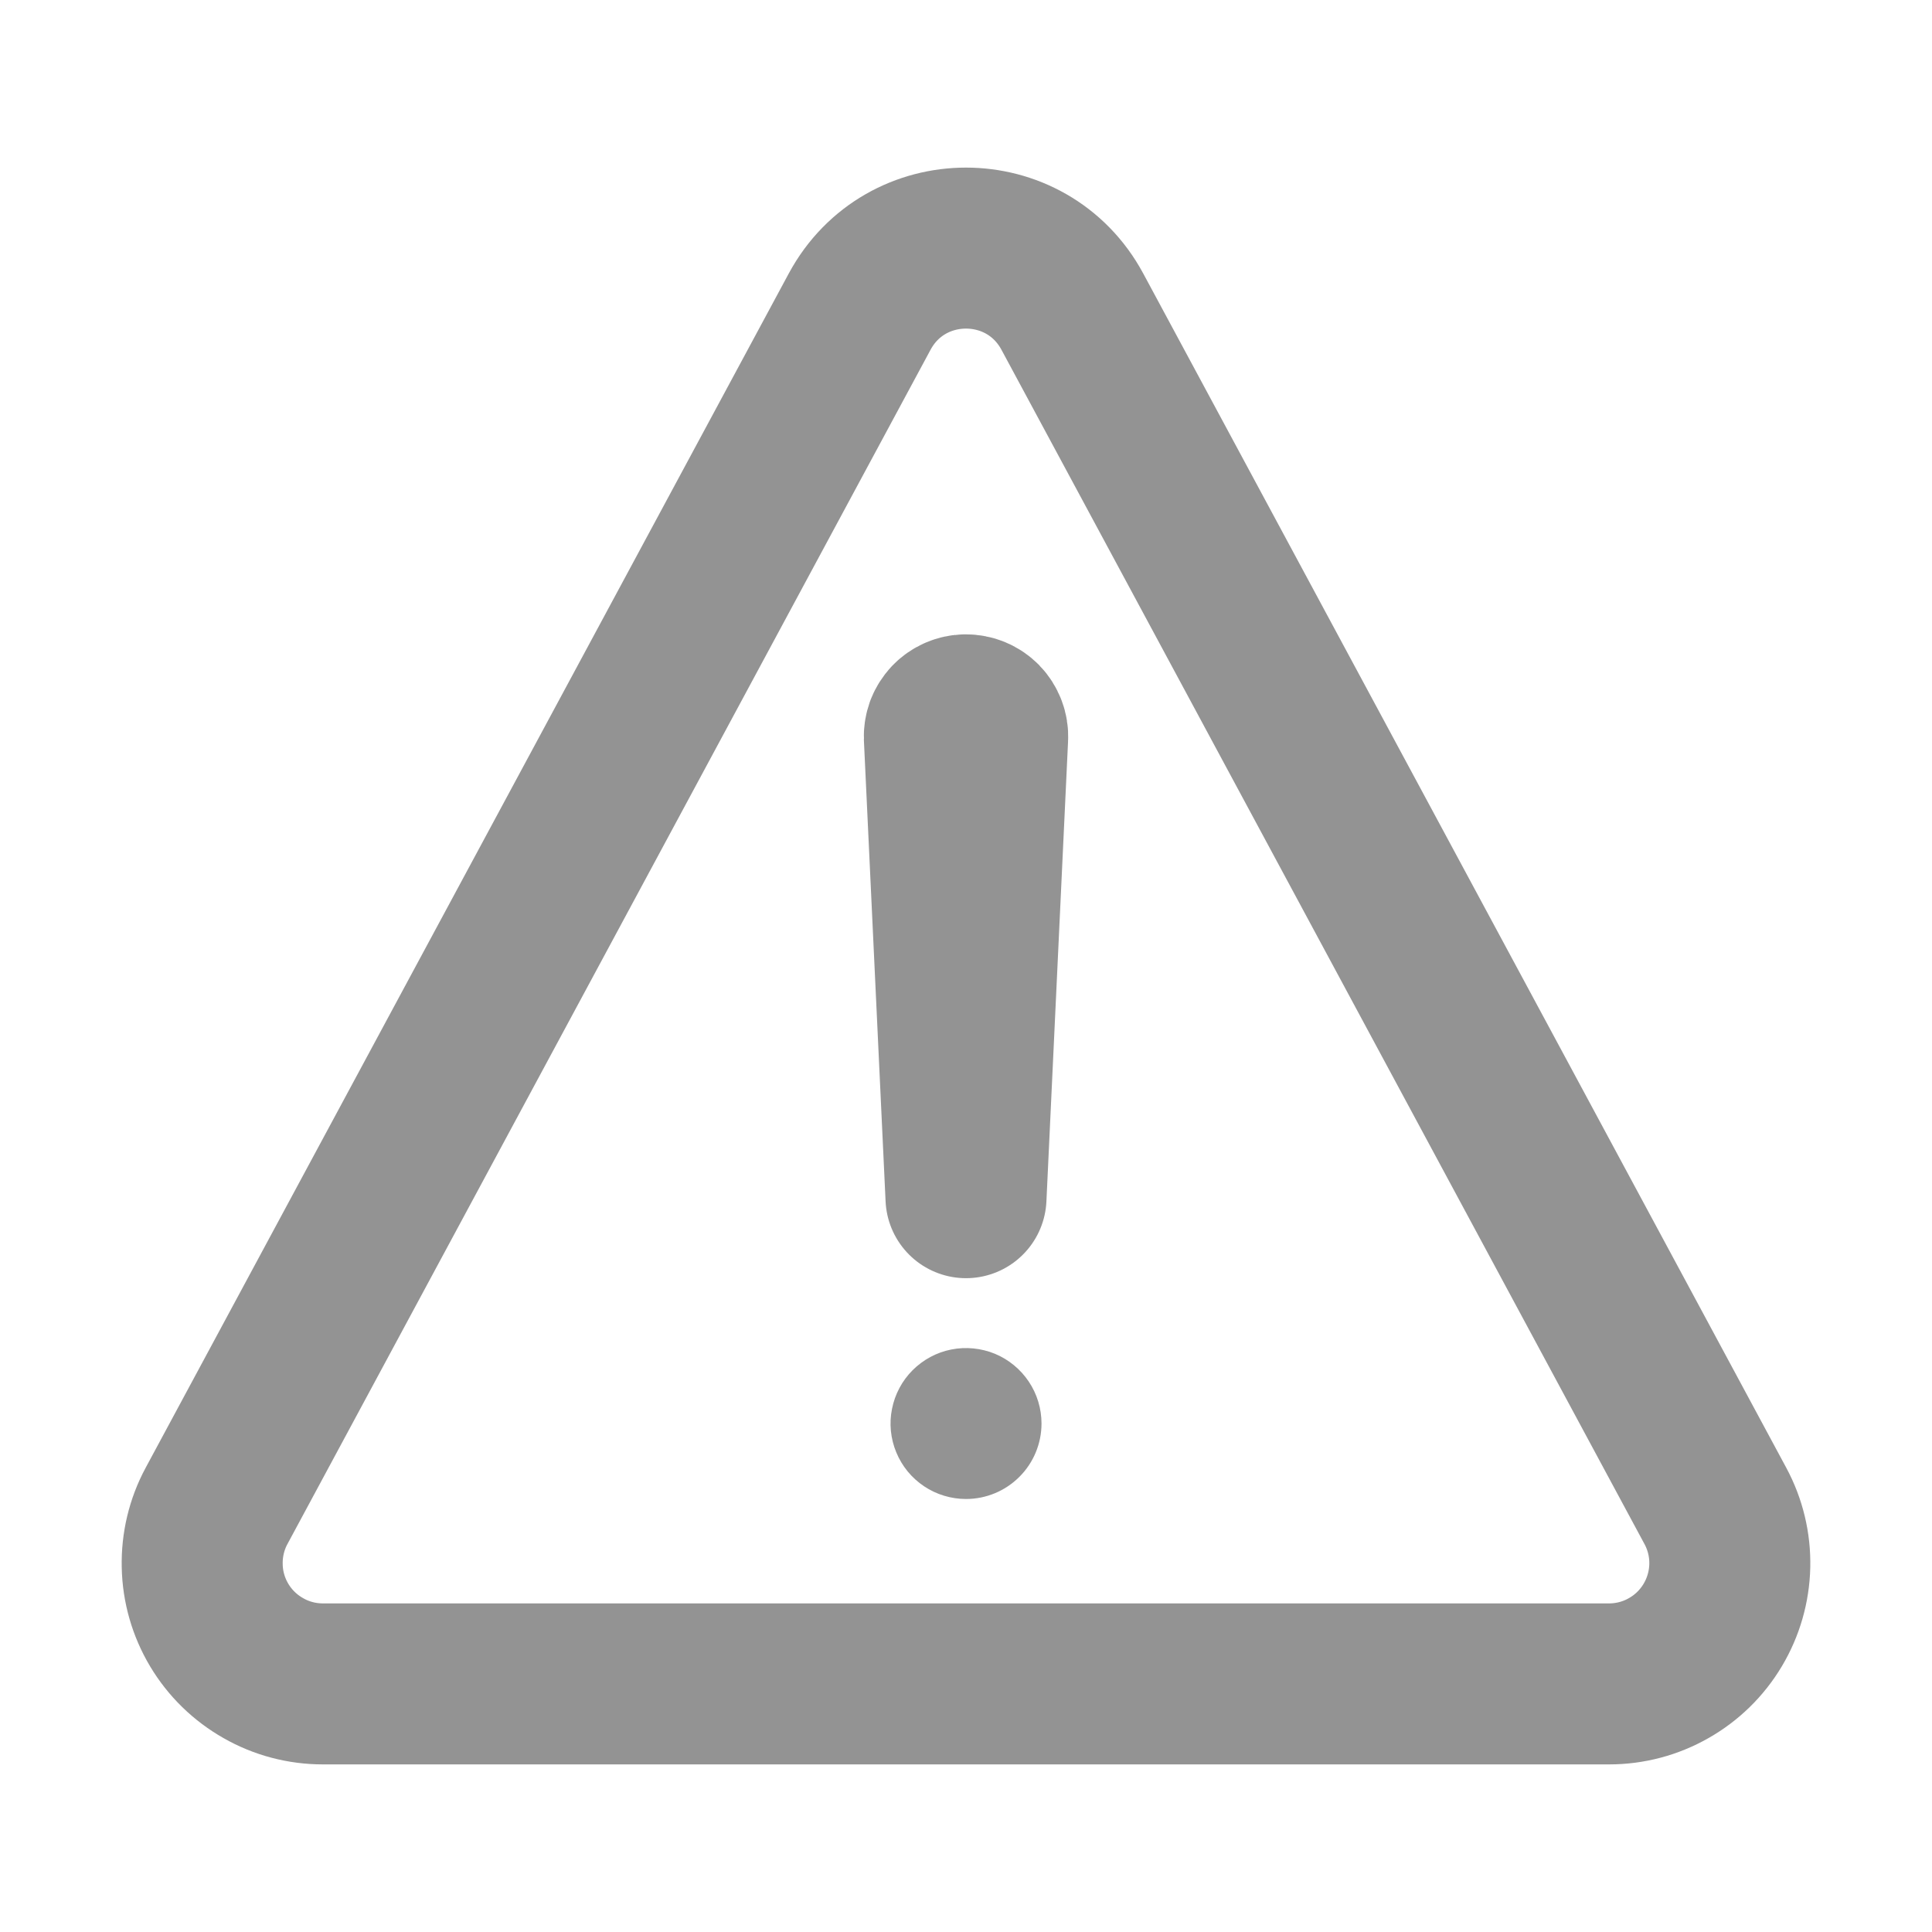
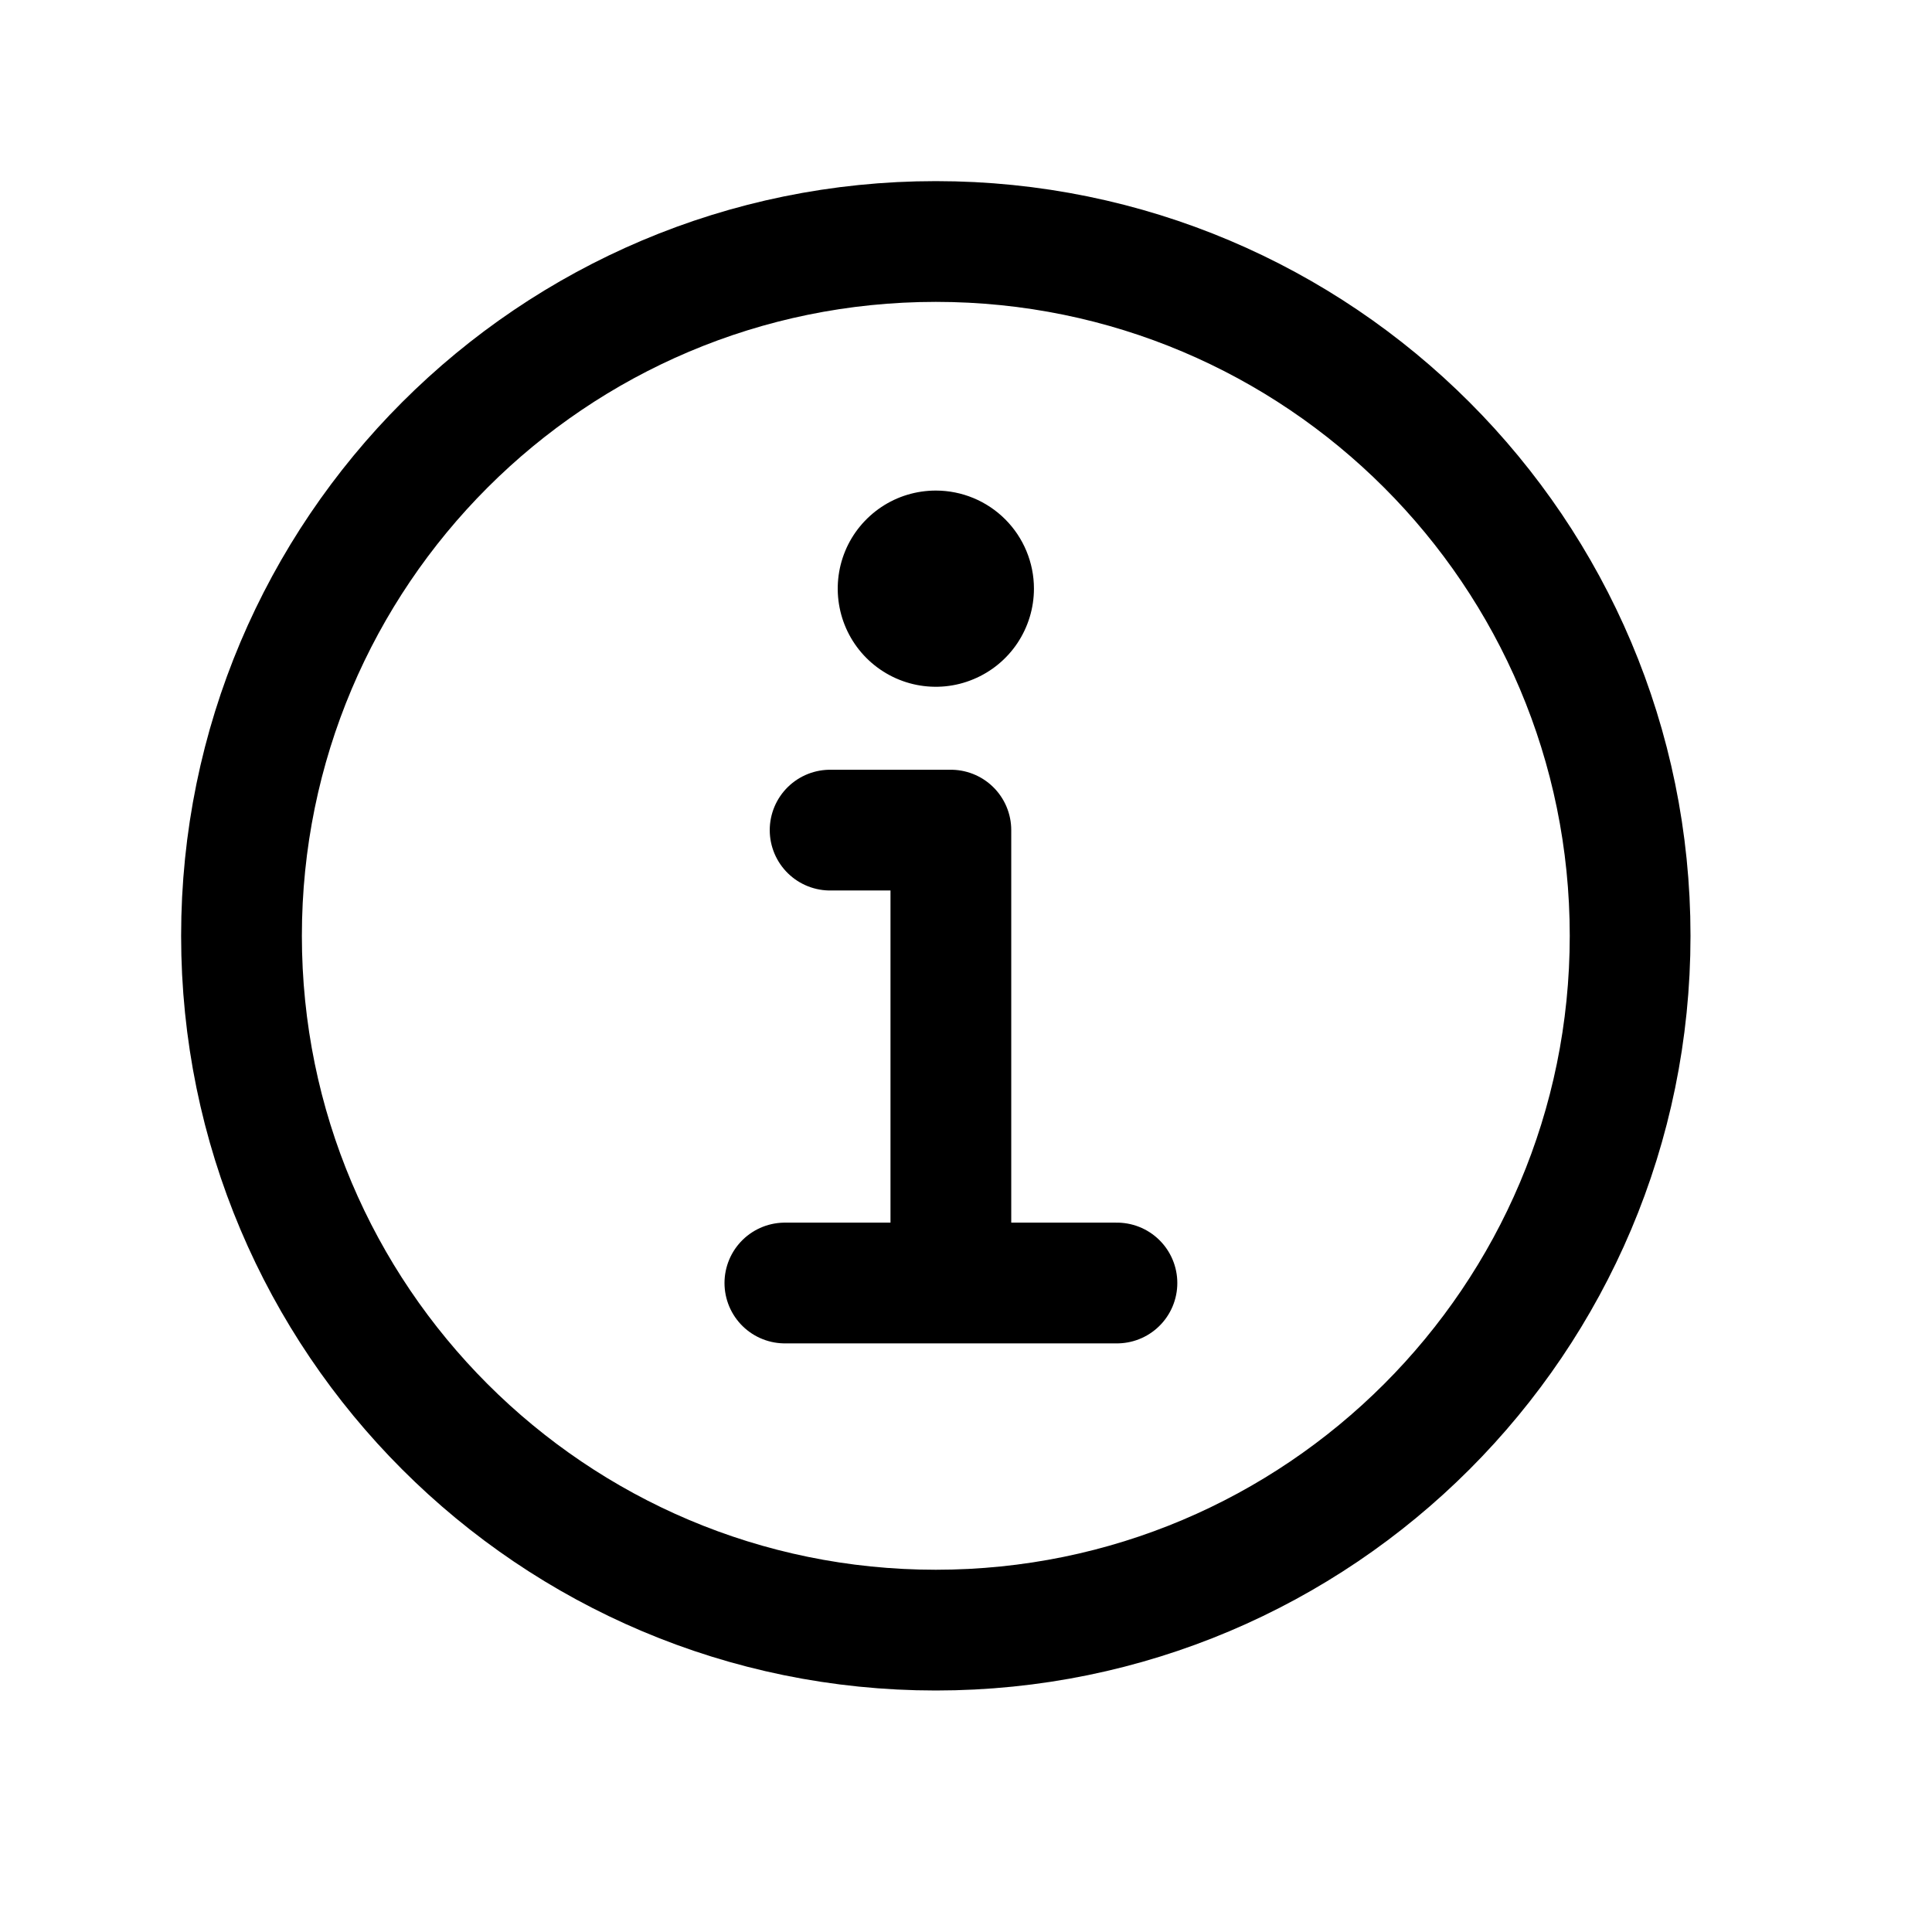
<svg xmlns="http://www.w3.org/2000/svg" width="24" height="24" viewBox="0 0 24 24" fill="none">
-   <path d="M4.011 20.918H19.989C20.248 20.918 20.503 20.851 20.729 20.722C20.955 20.594 21.143 20.41 21.276 20.187C21.409 19.964 21.482 19.711 21.488 19.451C21.494 19.192 21.432 18.935 21.309 18.707L13.321 3.871C12.754 2.819 11.246 2.819 10.679 3.871L2.69 18.707C2.567 18.935 2.506 19.192 2.512 19.451C2.517 19.711 2.59 19.964 2.723 20.187C2.856 20.41 3.045 20.594 3.271 20.722C3.496 20.851 3.751 20.918 4.011 20.918Z" stroke="#939393" stroke-width="2" stroke-linecap="round" stroke-linejoin="round" />
-   <path d="M11.731 9.159L12 14.878L12.269 9.161C12.271 9.125 12.265 9.088 12.252 9.054C12.239 9.02 12.219 8.988 12.194 8.962C12.168 8.936 12.138 8.915 12.104 8.901C12.07 8.887 12.034 8.88 11.997 8.88C11.961 8.88 11.926 8.888 11.893 8.902C11.86 8.916 11.83 8.937 11.805 8.963C11.781 8.989 11.761 9.02 11.748 9.053C11.736 9.087 11.73 9.123 11.731 9.159Z" stroke="#939393" stroke-width="2" stroke-linecap="round" stroke-linejoin="round" />
-   <path d="M12 18.621C11.815 18.621 11.633 18.566 11.479 18.463C11.325 18.36 11.205 18.214 11.134 18.042C11.063 17.871 11.044 17.683 11.081 17.501C11.117 17.319 11.206 17.152 11.337 17.021C11.468 16.89 11.635 16.8 11.817 16.764C11.999 16.728 12.188 16.747 12.359 16.817C12.53 16.888 12.677 17.009 12.78 17.163C12.883 17.317 12.938 17.498 12.938 17.684C12.938 17.932 12.839 18.171 12.663 18.346C12.487 18.522 12.249 18.621 12 18.621Z" fill="#939393" />
+   <path d="M11.625 3C6.862 3 3 6.862 3 11.625C3 16.388 6.862 20.25 11.625 20.25C16.388 20.25 20.25 16.388 20.25 11.625C20.25 6.862 16.388 3 11.625 3Z" stroke="black" stroke-width="1.5" stroke-miterlimit="10" />
+   <path d="M10.312 10.312H11.812V15.75" stroke="black" stroke-width="1.5" stroke-linecap="round" stroke-linejoin="round" />
+   <path d="M9.75 15.938H13.875" stroke="black" stroke-width="1.5" stroke-miterlimit="10" stroke-linecap="round" />
+   <path d="M11.625 6.094C11.384 6.094 11.148 6.165 10.948 6.299C10.748 6.433 10.591 6.623 10.499 6.846C10.407 7.069 10.383 7.314 10.43 7.55C10.477 7.787 10.593 8.004 10.763 8.174C10.934 8.345 11.151 8.461 11.387 8.508C11.624 8.555 11.869 8.531 12.091 8.438C12.314 8.346 12.504 8.19 12.638 7.99C12.772 7.789 12.844 7.554 12.844 7.312C12.844 6.989 12.715 6.679 12.487 6.451C12.258 6.222 11.948 6.094 11.625 6.094Z" fill="black" />
</svg>
